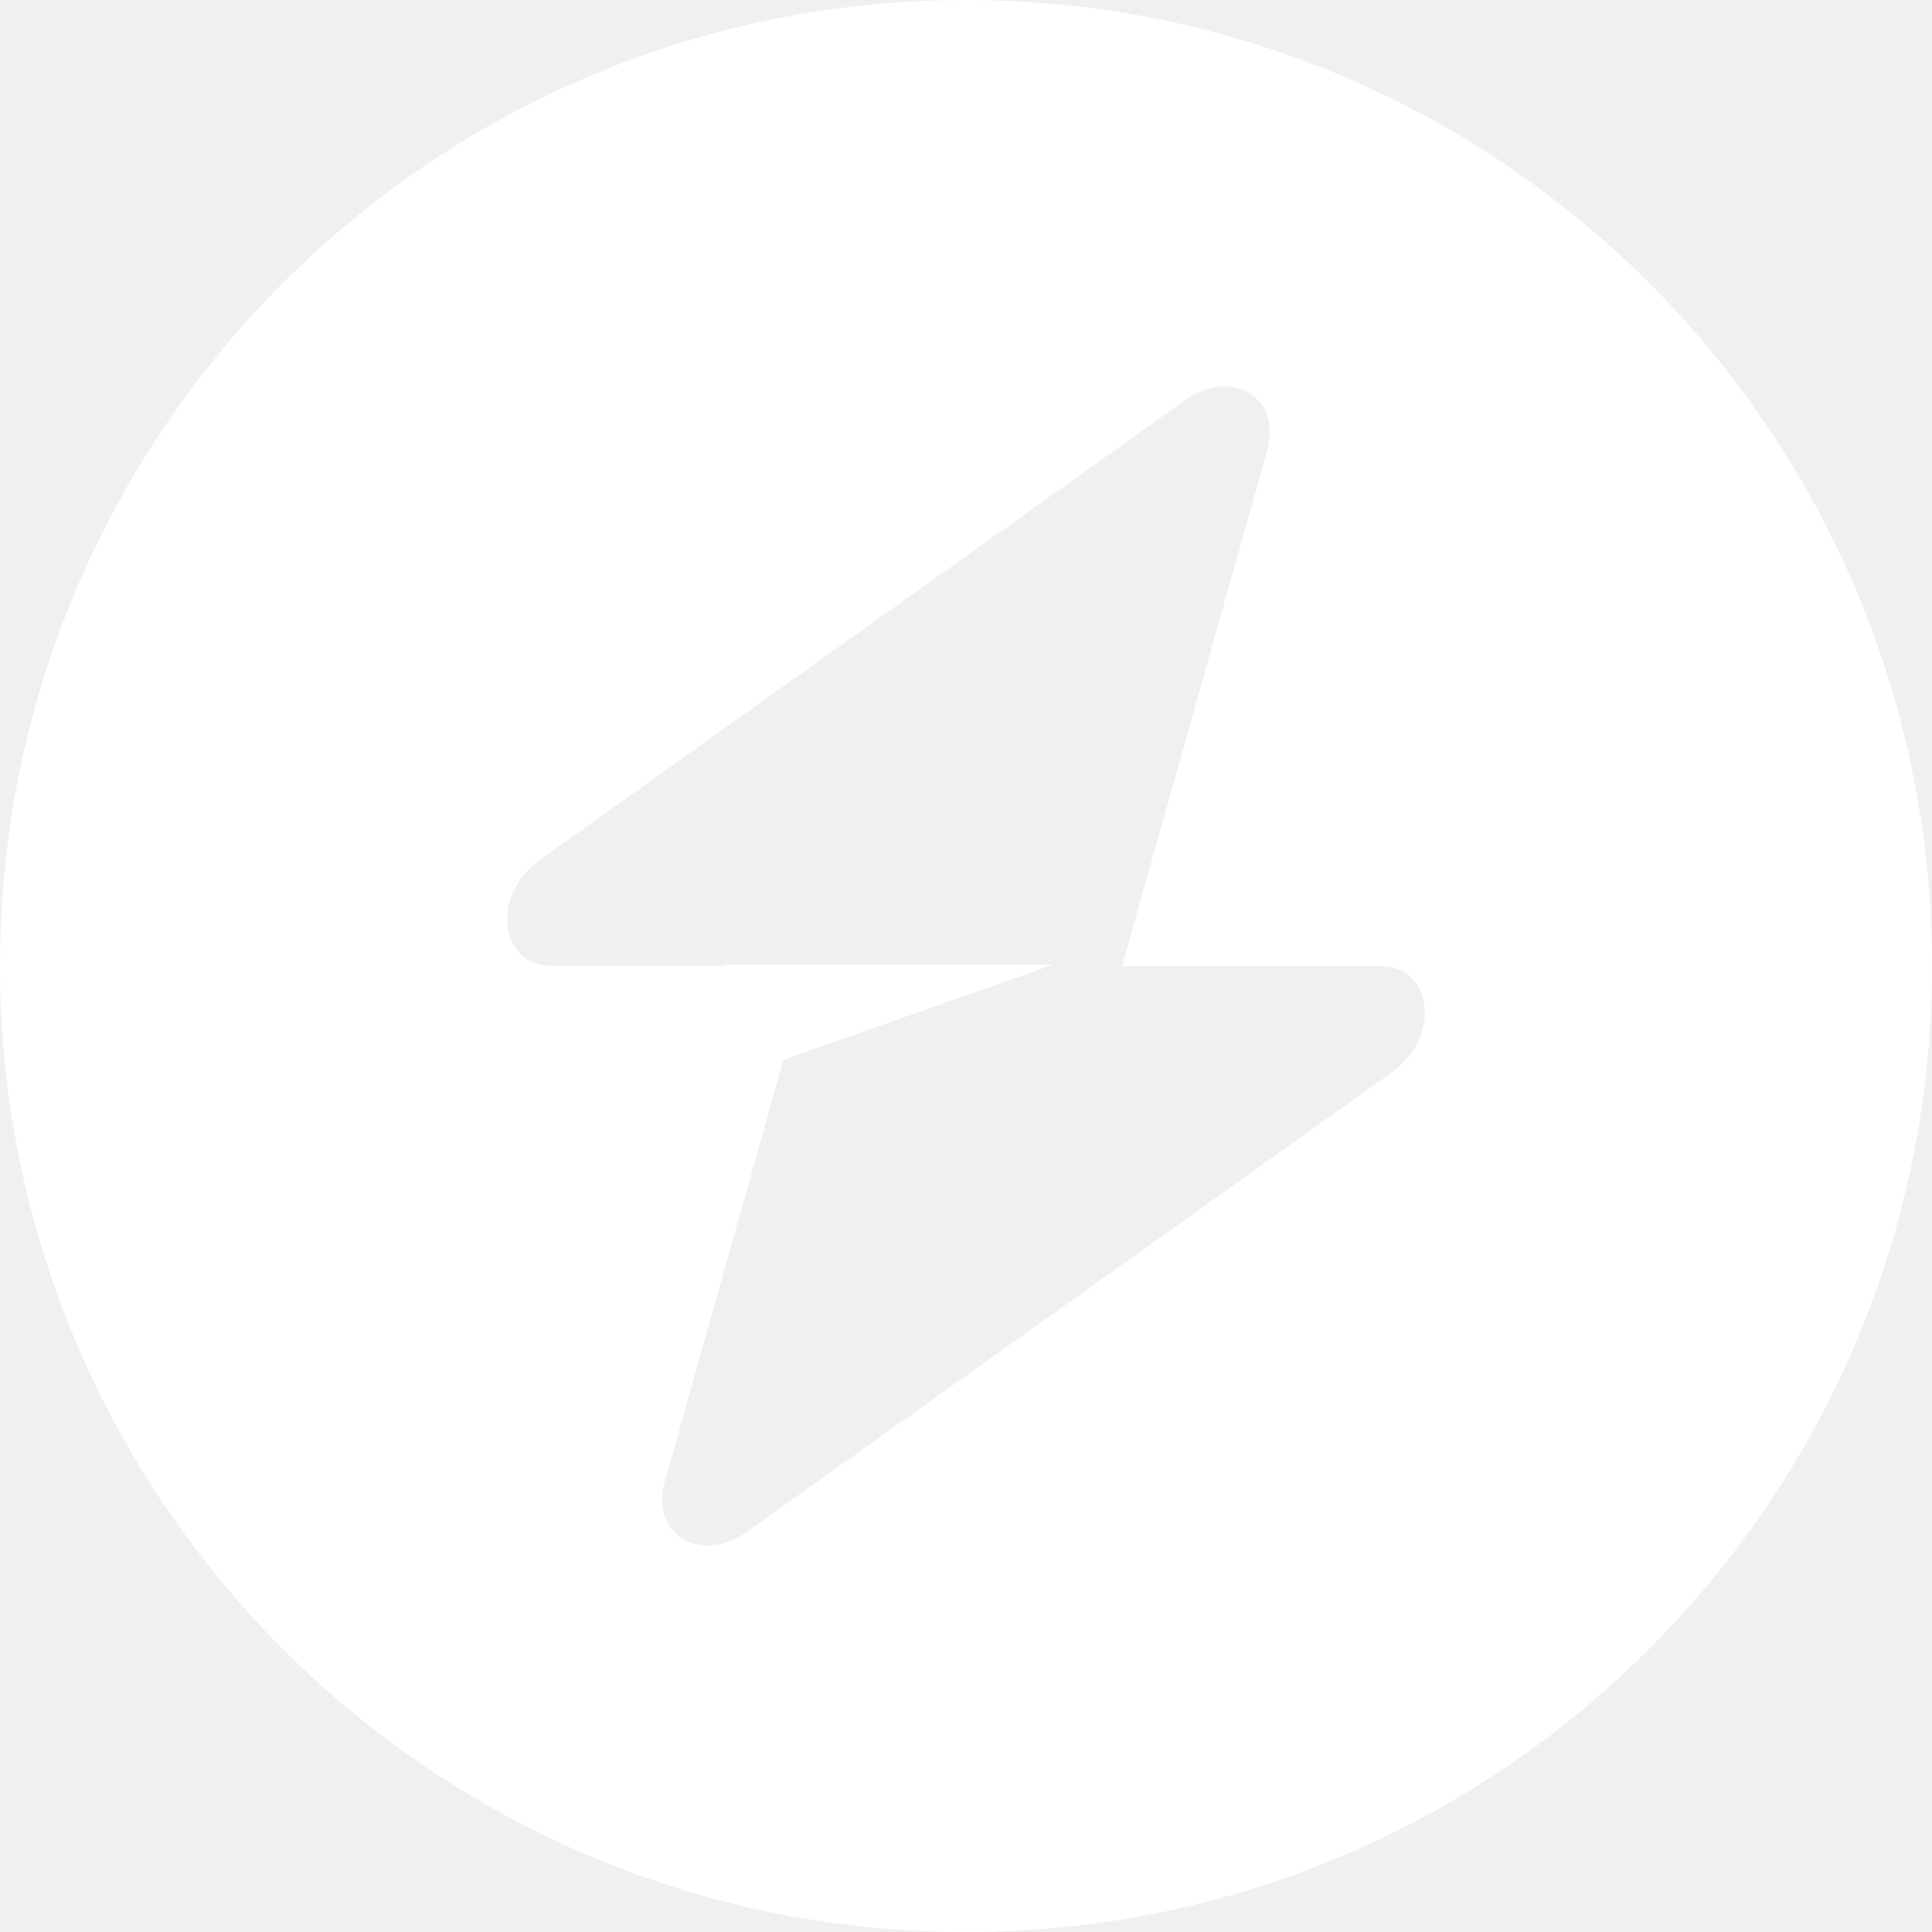
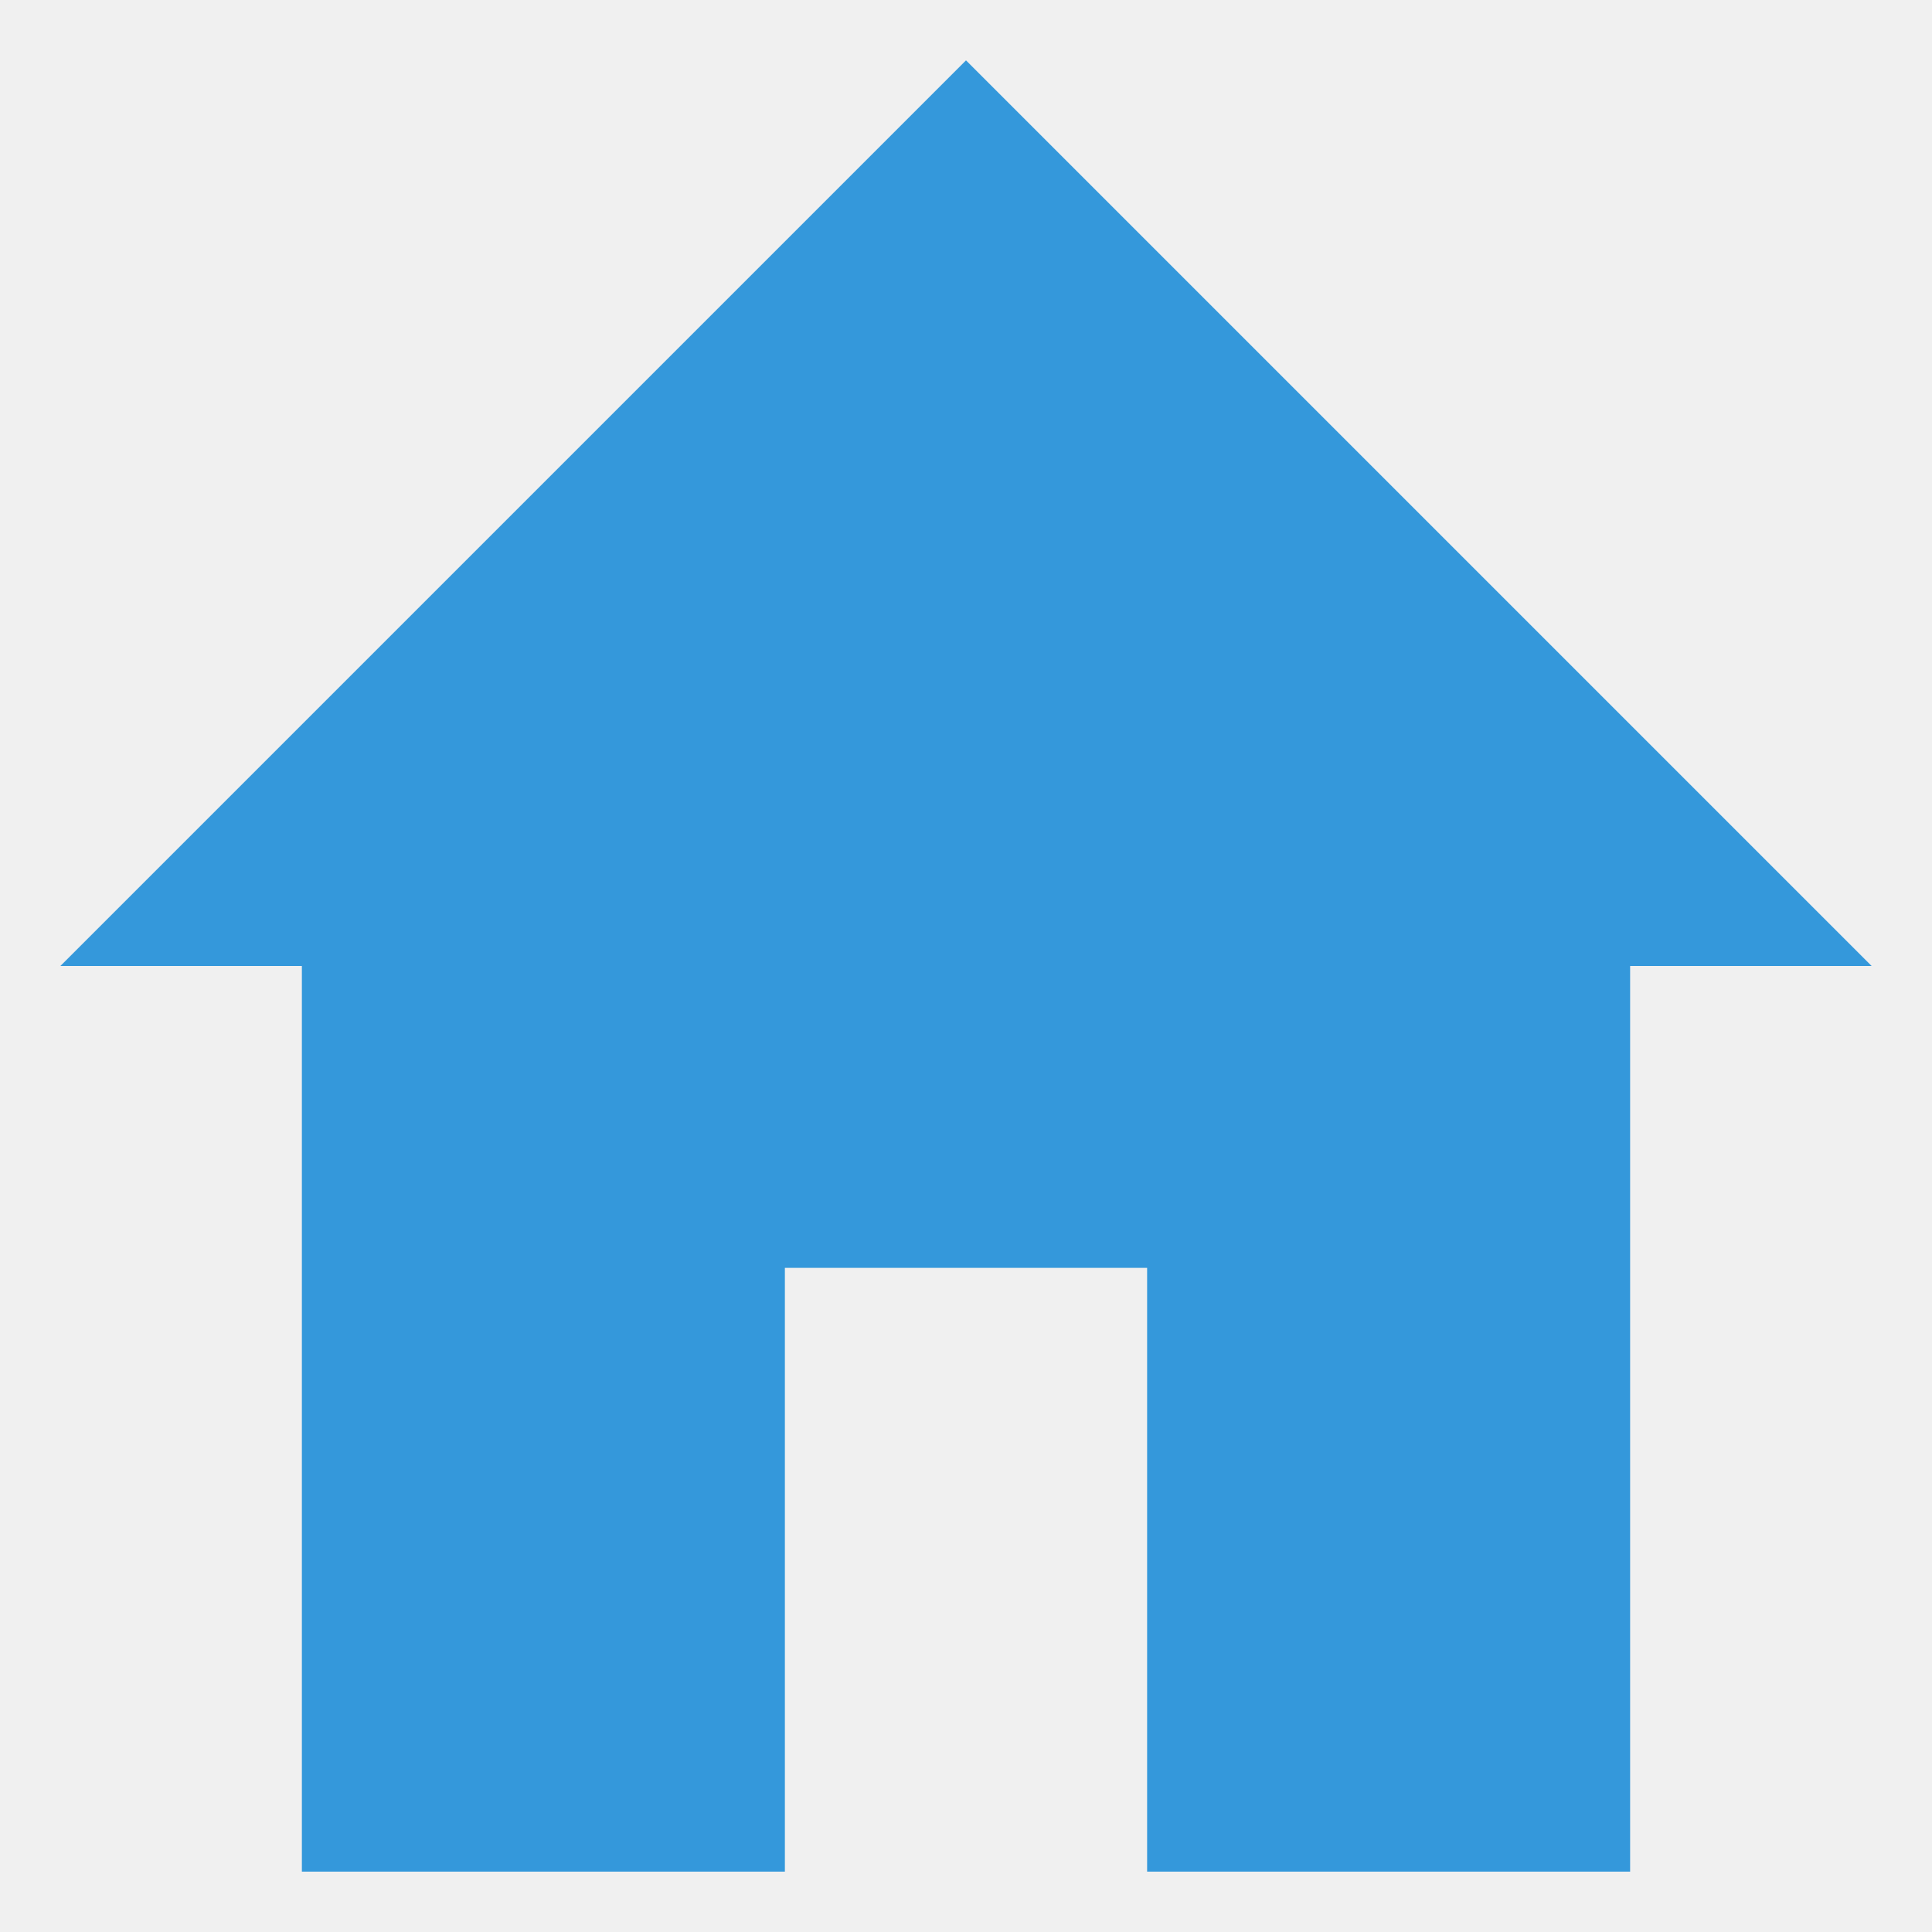
- <svg xmlns="http://www.w3.org/2000/svg" width="34" height="34" viewBox="0 0 34 34" fill="none">
-   <path fill-rule="evenodd" clip-rule="evenodd" d="M17 34C26.389 34 34 26.389 34 17C34 7.611 26.389 0 17 0C7.611 0 0 7.611 0 17C0 26.389 7.611 34 17 34ZM22.303 7.919C22.562 7.002 21.672 6.46 20.859 7.039L9.514 15.121C8.633 15.749 8.771 17 9.722 17H12.71V16.977H18.532L13.788 18.651L11.697 26.081C11.438 26.998 12.328 27.54 13.141 26.961L24.486 18.879C25.367 18.251 25.229 17 24.278 17H19.747L22.303 7.919Z" fill="white" />
+ <svg xmlns="http://www.w3.org/2000/svg" viewBox="0 0 64 64" width="64" height="64">
+   <style>
+     .icon { fill: #3498db; }
+     @media (prefers-color-scheme: dark) {
+       .icon { fill: #f39c12; }
+     }
+   </style>
+   <path class="icon" d="M32 2 L2 32 H10 V62 H26 V42 H38 V62 H54 V32 H62 Z" />
+   <path class="icon" d="M45 35 L40 30 L38 32 L43 37 Z" />
+   <path class="icon" d="M50 40 L48 38 L46 40 L48 42 Z" />
</svg>
